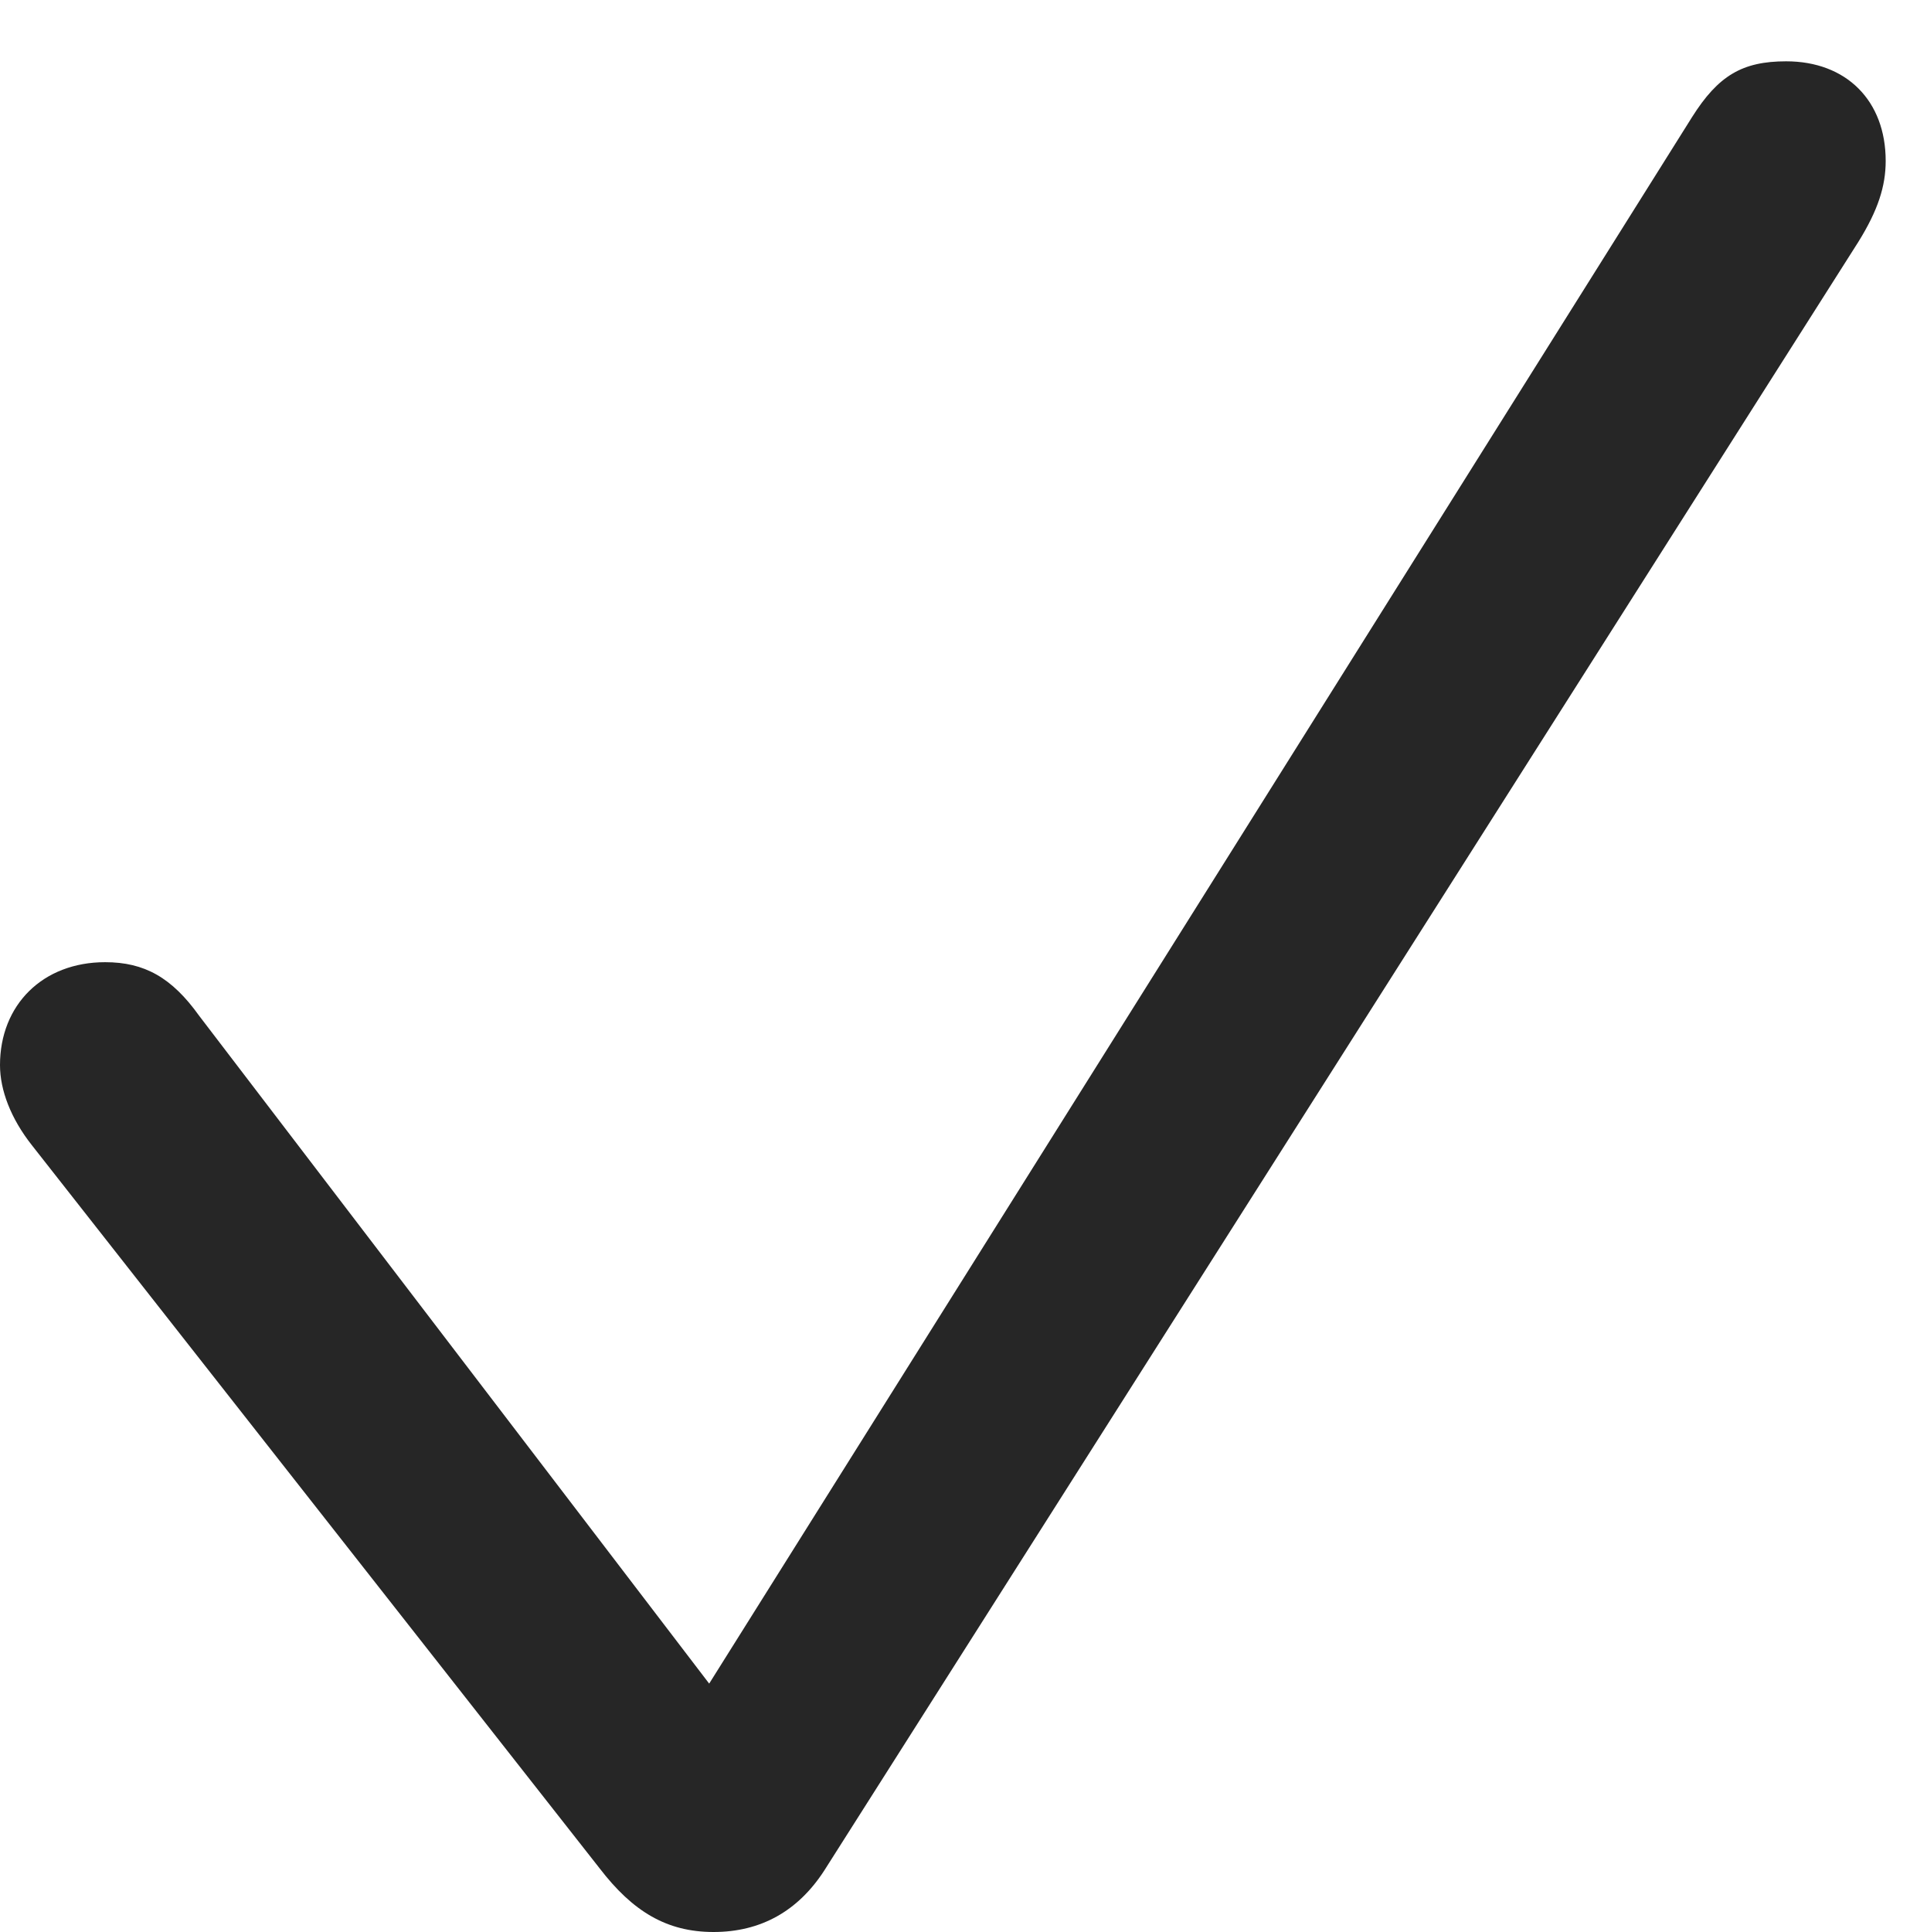
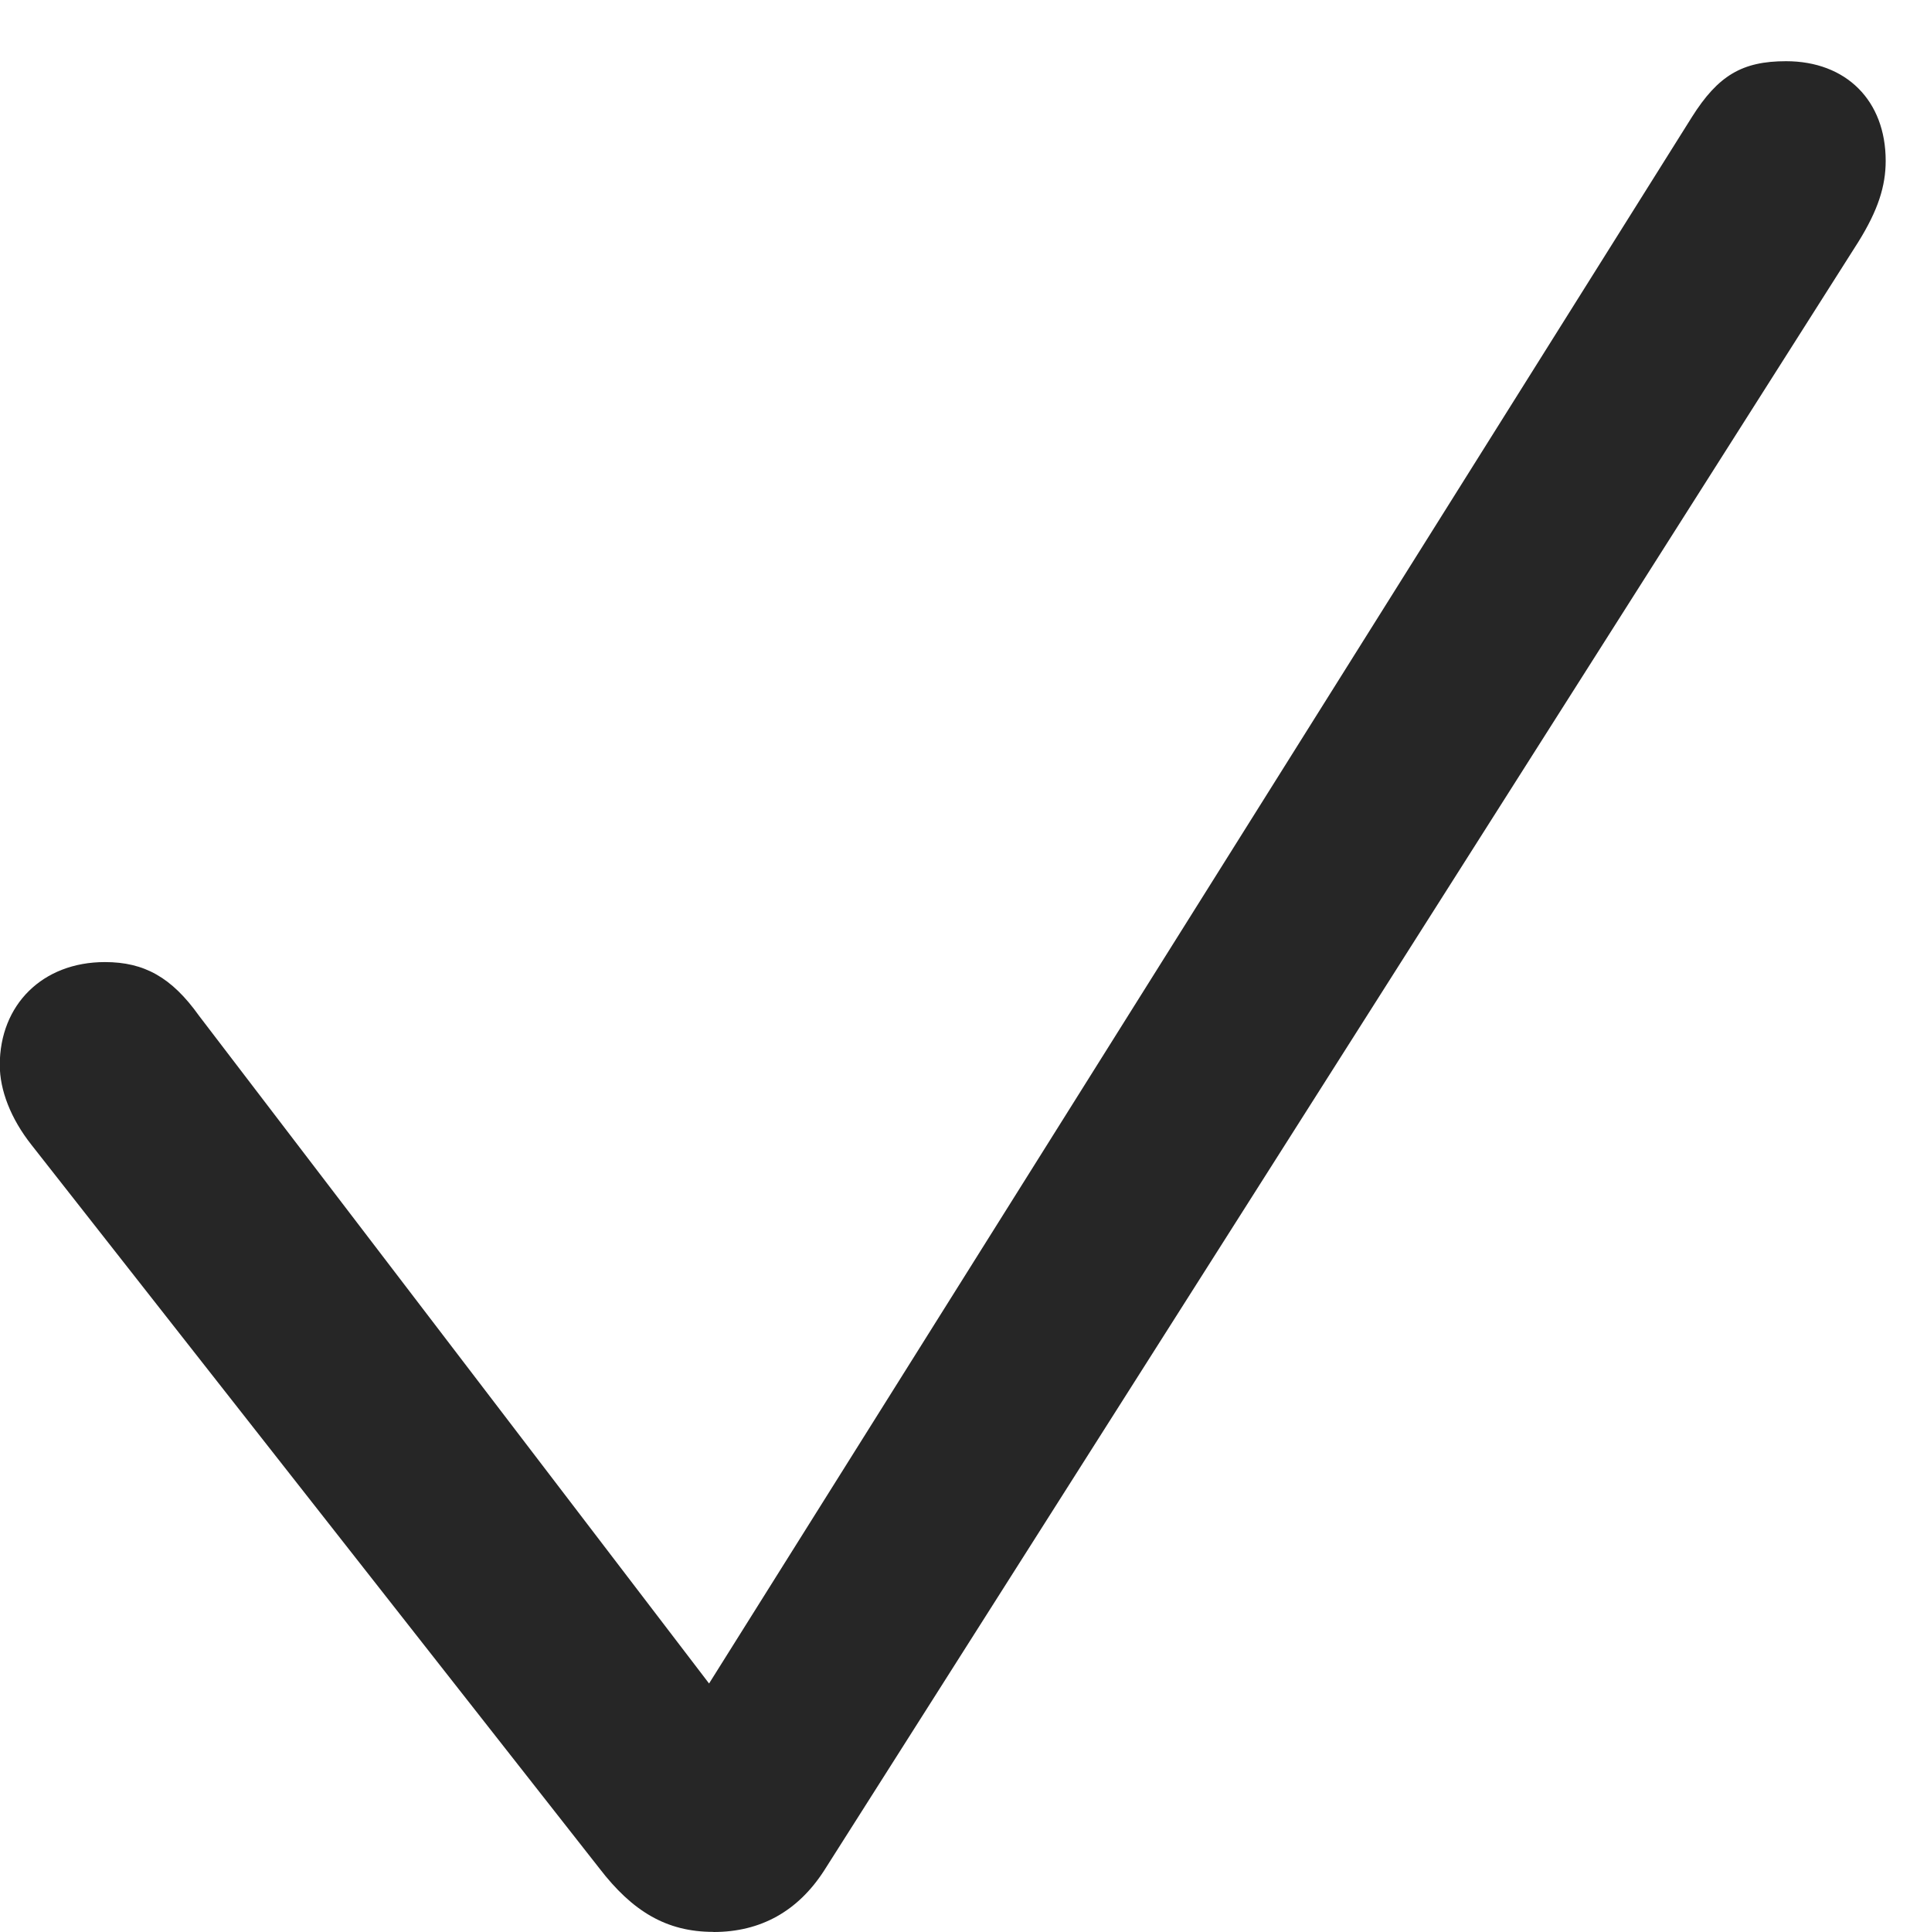
<svg xmlns="http://www.w3.org/2000/svg" version="1.1" viewBox="0 0 17.188 17.236">
-   <g>
-     <rect height="17.236" opacity="0" width="17.188" x="0" y="0" />
-     <path d="M6.367 17.236C6.787 17.236 7.119 17.051 7.354 16.689L16.582 2.158C16.758 1.875 16.826 1.66 16.826 1.436C16.826 0.898 16.475 0.547 15.938 0.547C15.547 0.547 15.332 0.674 15.098 1.045L6.328 15.02L1.777 9.062C1.533 8.721 1.289 8.584 0.938 8.584C0.381 8.584 0 8.965 0 9.502C0 9.727 0.098 9.98 0.283 10.215L5.352 16.67C5.645 17.051 5.947 17.236 6.367 17.236Z" fill="black" fill-opacity="0.85" />
-   </g>
+   <rect width="17.188" height="17.236" opacity="0" />
+   <path d="m6.367 17.236c0.42 0 0.752-0.185 0.986-0.547l9.229-14.531c0.176-0.283 0.244-0.498 0.244-0.723 0-0.537-0.352-0.889-0.889-0.889-0.391 0-0.606 0.127-0.84 0.498l-8.77 13.975-4.551-5.957c-0.244-0.342-0.488-0.479-0.84-0.479-0.557 0-0.938 0.381-0.938 0.918 0 0.225 0.098 0.479 0.283 0.713l5.068 6.455c0.293 0.381 0.596 0.566 1.016 0.566z" fill-opacity=".85" />
</svg>
